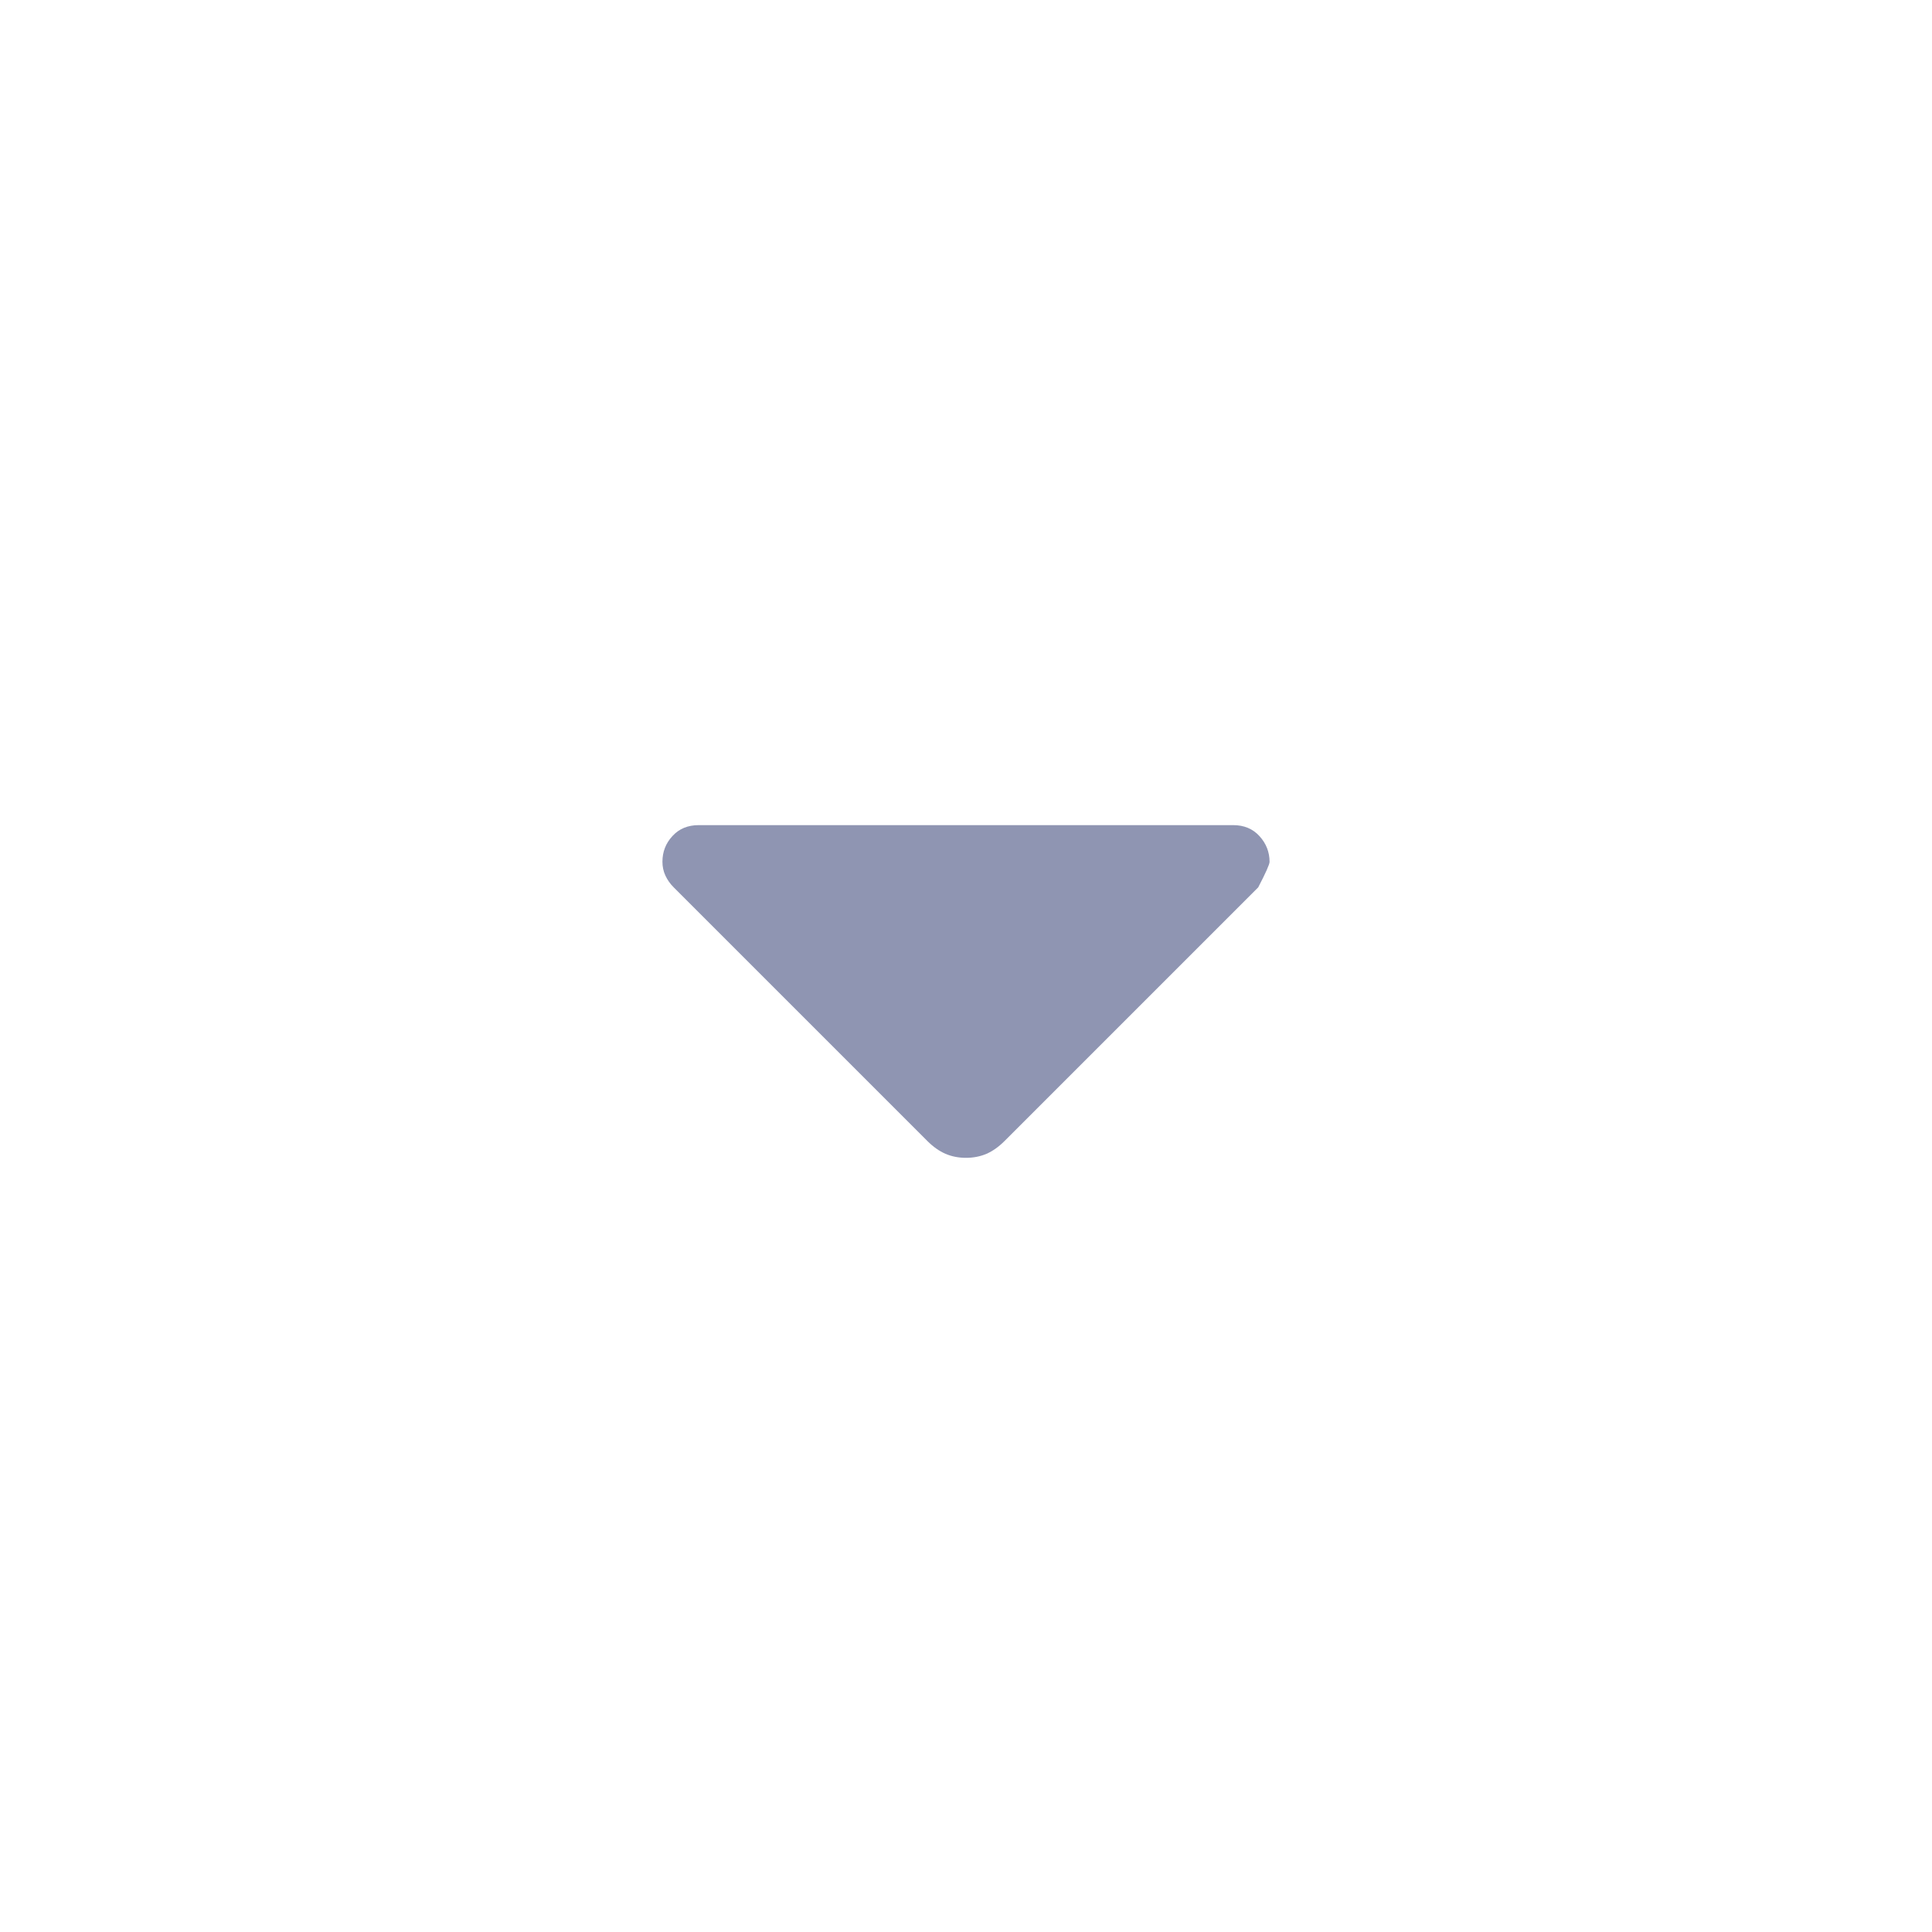
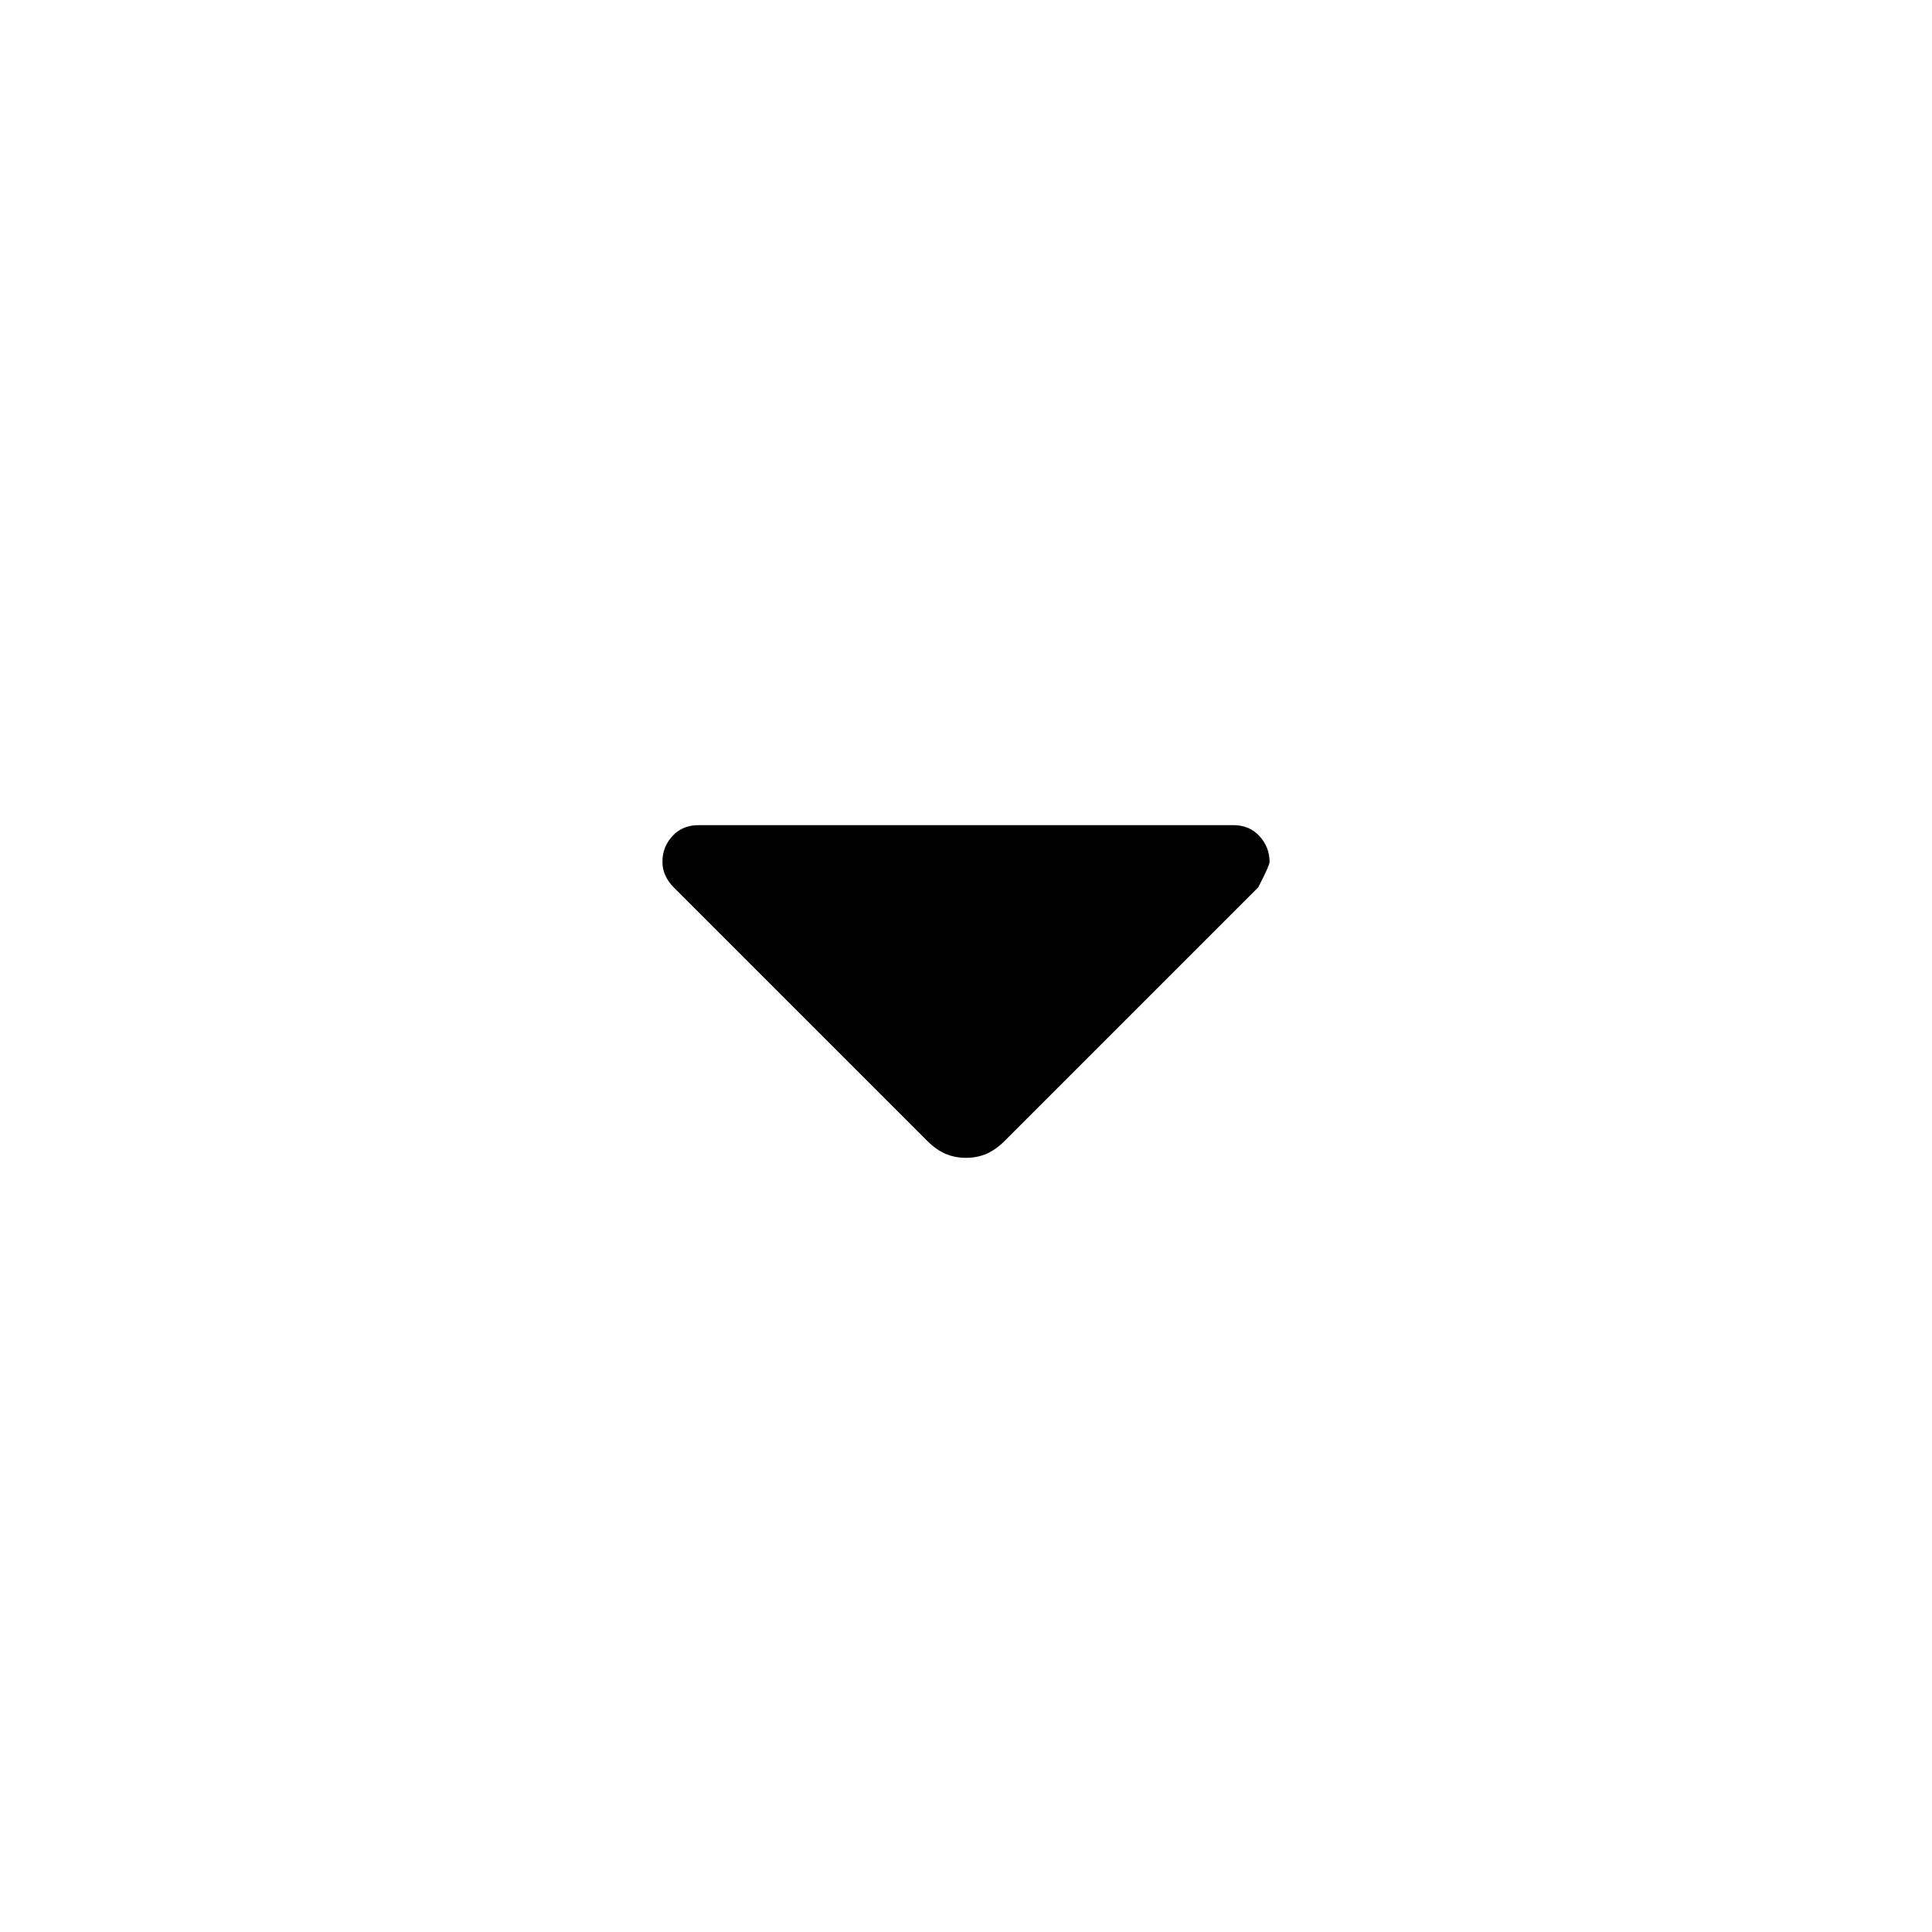
- <svg xmlns="http://www.w3.org/2000/svg" width="24" height="24" viewBox="0 0 24 24" fill="none">
-   <path d="M11.52 14.174L8.369 11.023C8.325 10.979 8.291 10.931 8.266 10.877C8.241 10.824 8.229 10.766 8.229 10.705C8.229 10.582 8.27 10.476 8.353 10.386C8.436 10.295 8.545 10.25 8.68 10.25H15.319C15.454 10.25 15.564 10.296 15.646 10.387C15.729 10.478 15.771 10.585 15.771 10.706C15.771 10.737 15.724 10.842 15.63 11.023L12.479 14.174C12.407 14.246 12.332 14.299 12.255 14.333C12.178 14.366 12.092 14.383 12 14.383C11.907 14.383 11.822 14.366 11.745 14.333C11.667 14.299 11.592 14.246 11.52 14.174Z" fill="#8F95B2" />
+ <svg xmlns="http://www.w3.org/2000/svg" width="current" height="current" viewBox="0 0 24 24" fill="currentColor">
+   <path d="M11.52 14.174L8.369 11.023C8.325 10.979 8.291 10.931 8.266 10.877C8.241 10.824 8.229 10.766 8.229 10.705C8.229 10.582 8.27 10.476 8.353 10.386C8.436 10.295 8.545 10.25 8.68 10.25H15.319C15.454 10.25 15.564 10.296 15.646 10.387C15.729 10.478 15.771 10.585 15.771 10.706C15.771 10.737 15.724 10.842 15.63 11.023L12.479 14.174C12.407 14.246 12.332 14.299 12.255 14.333C12.178 14.366 12.092 14.383 12 14.383C11.907 14.383 11.822 14.366 11.745 14.333C11.667 14.299 11.592 14.246 11.52 14.174Z" fill="currentColor" />
</svg>
